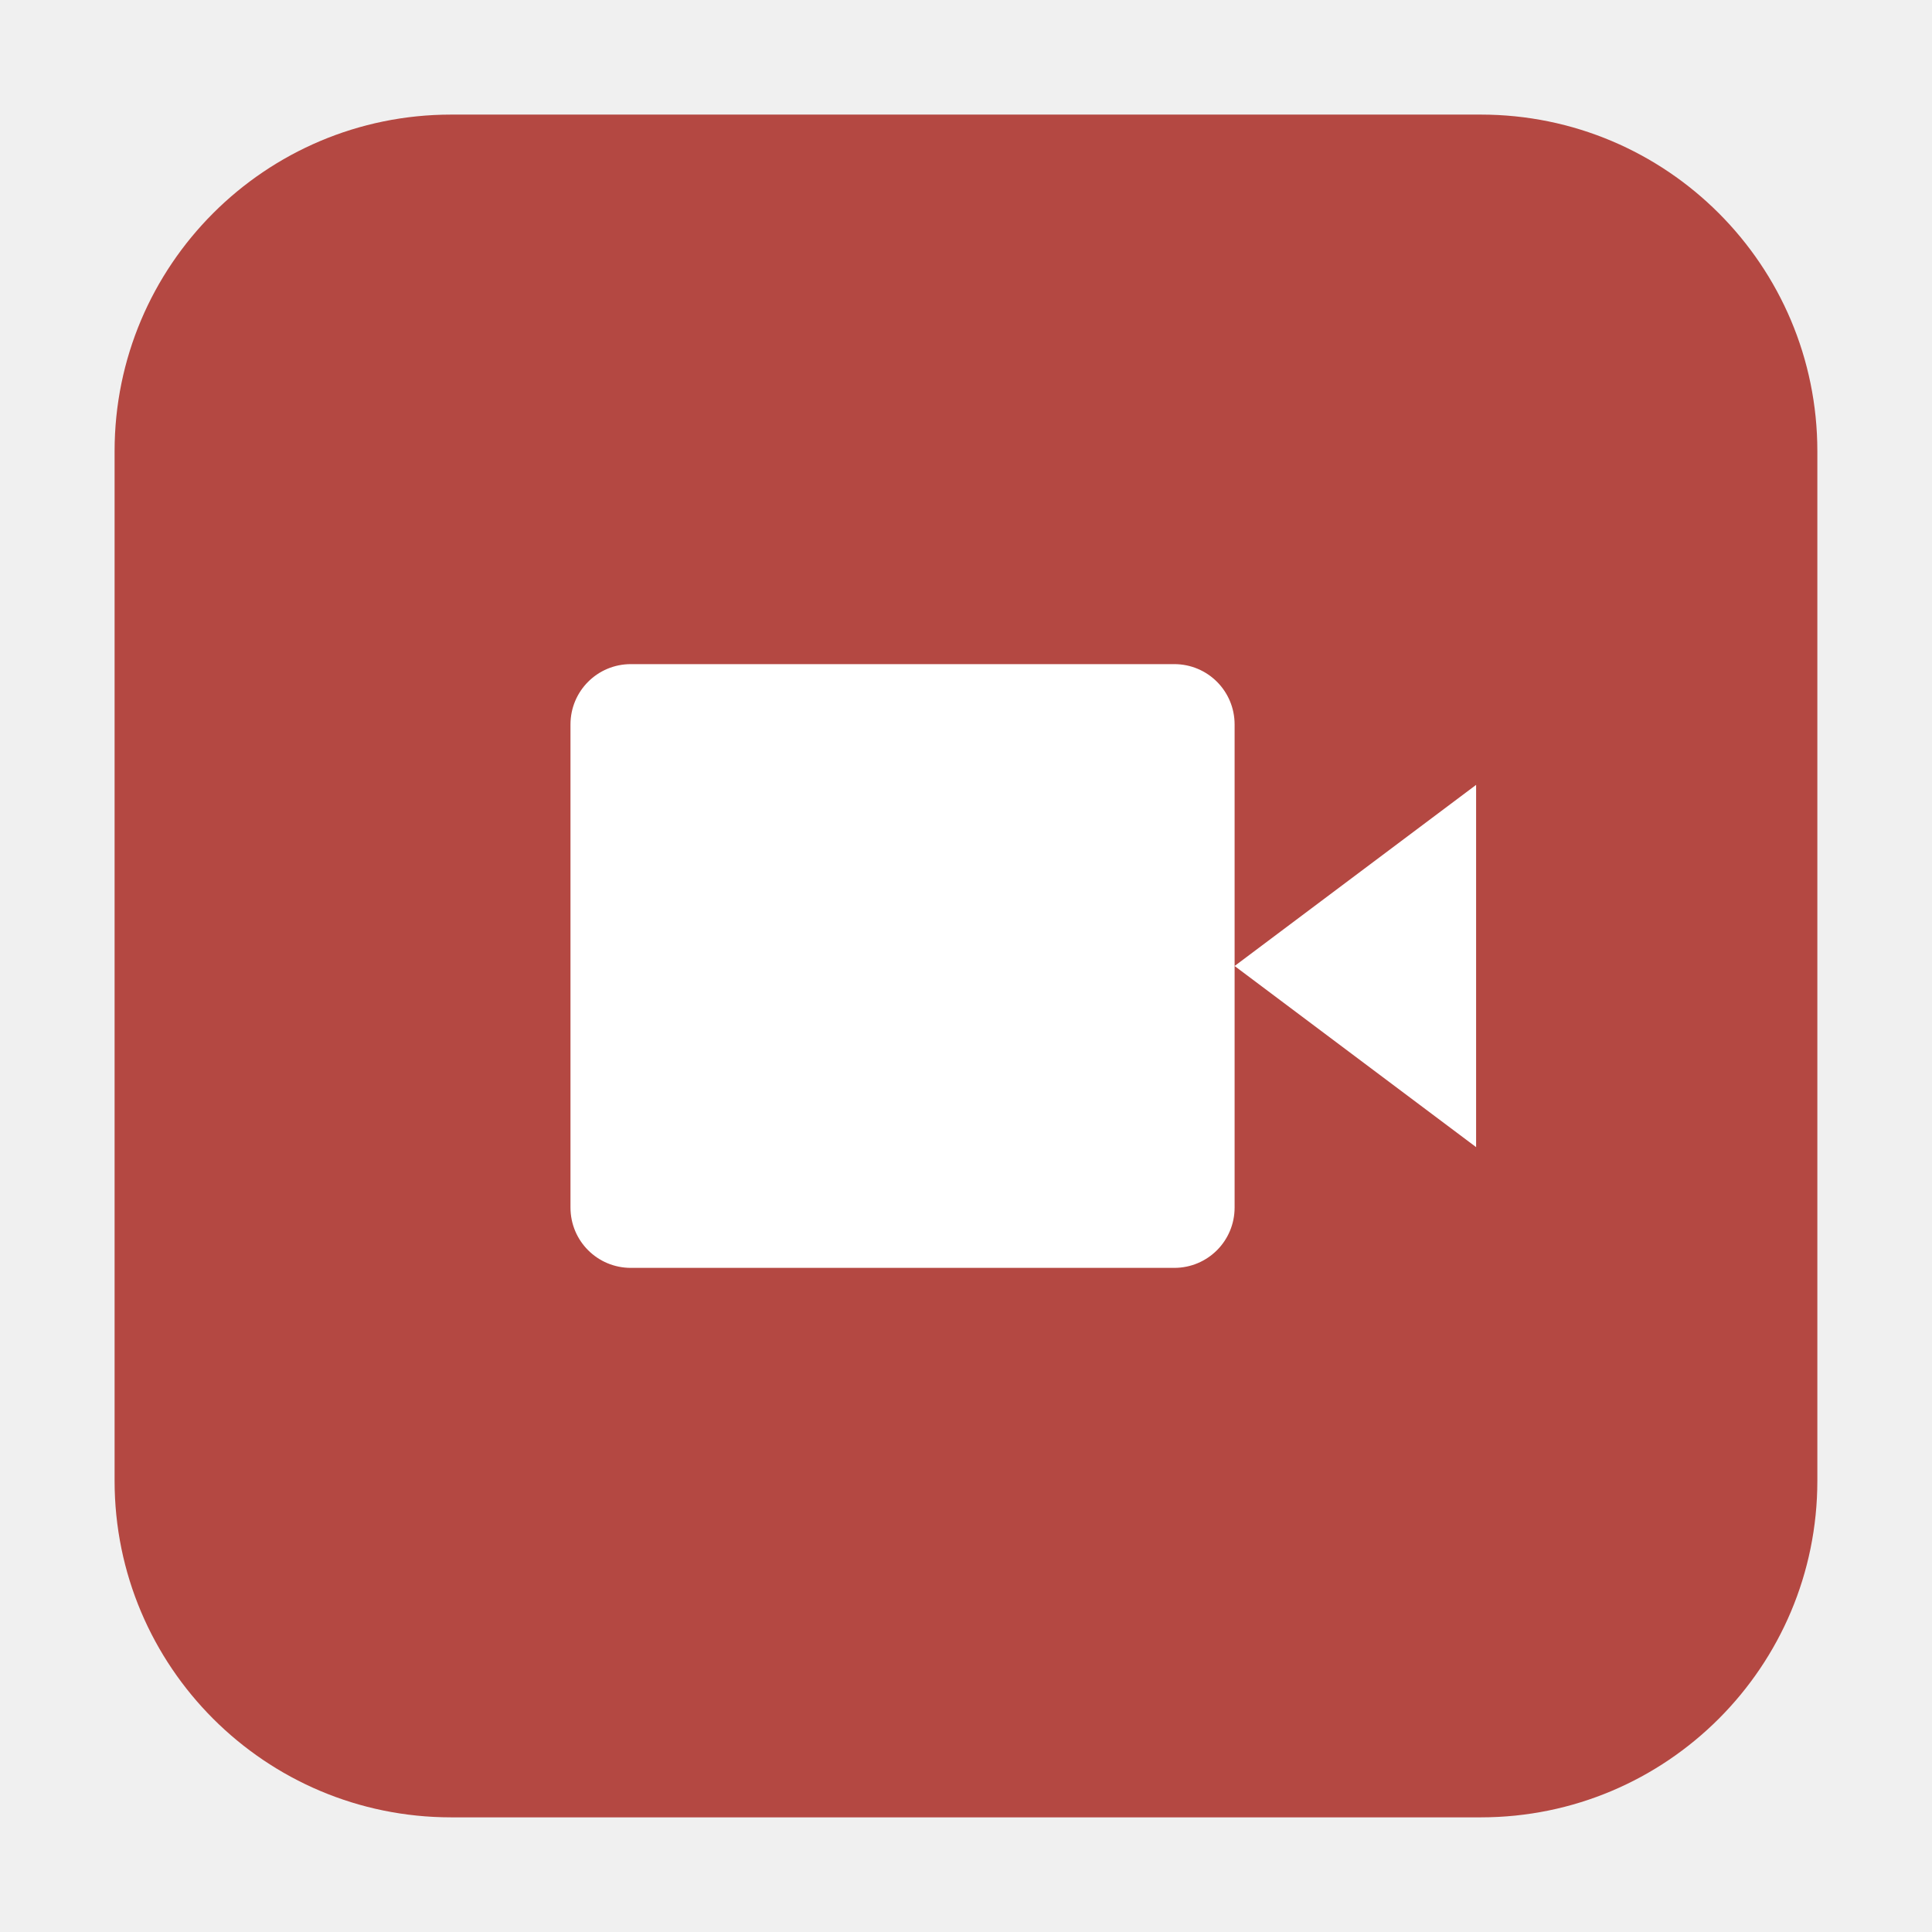
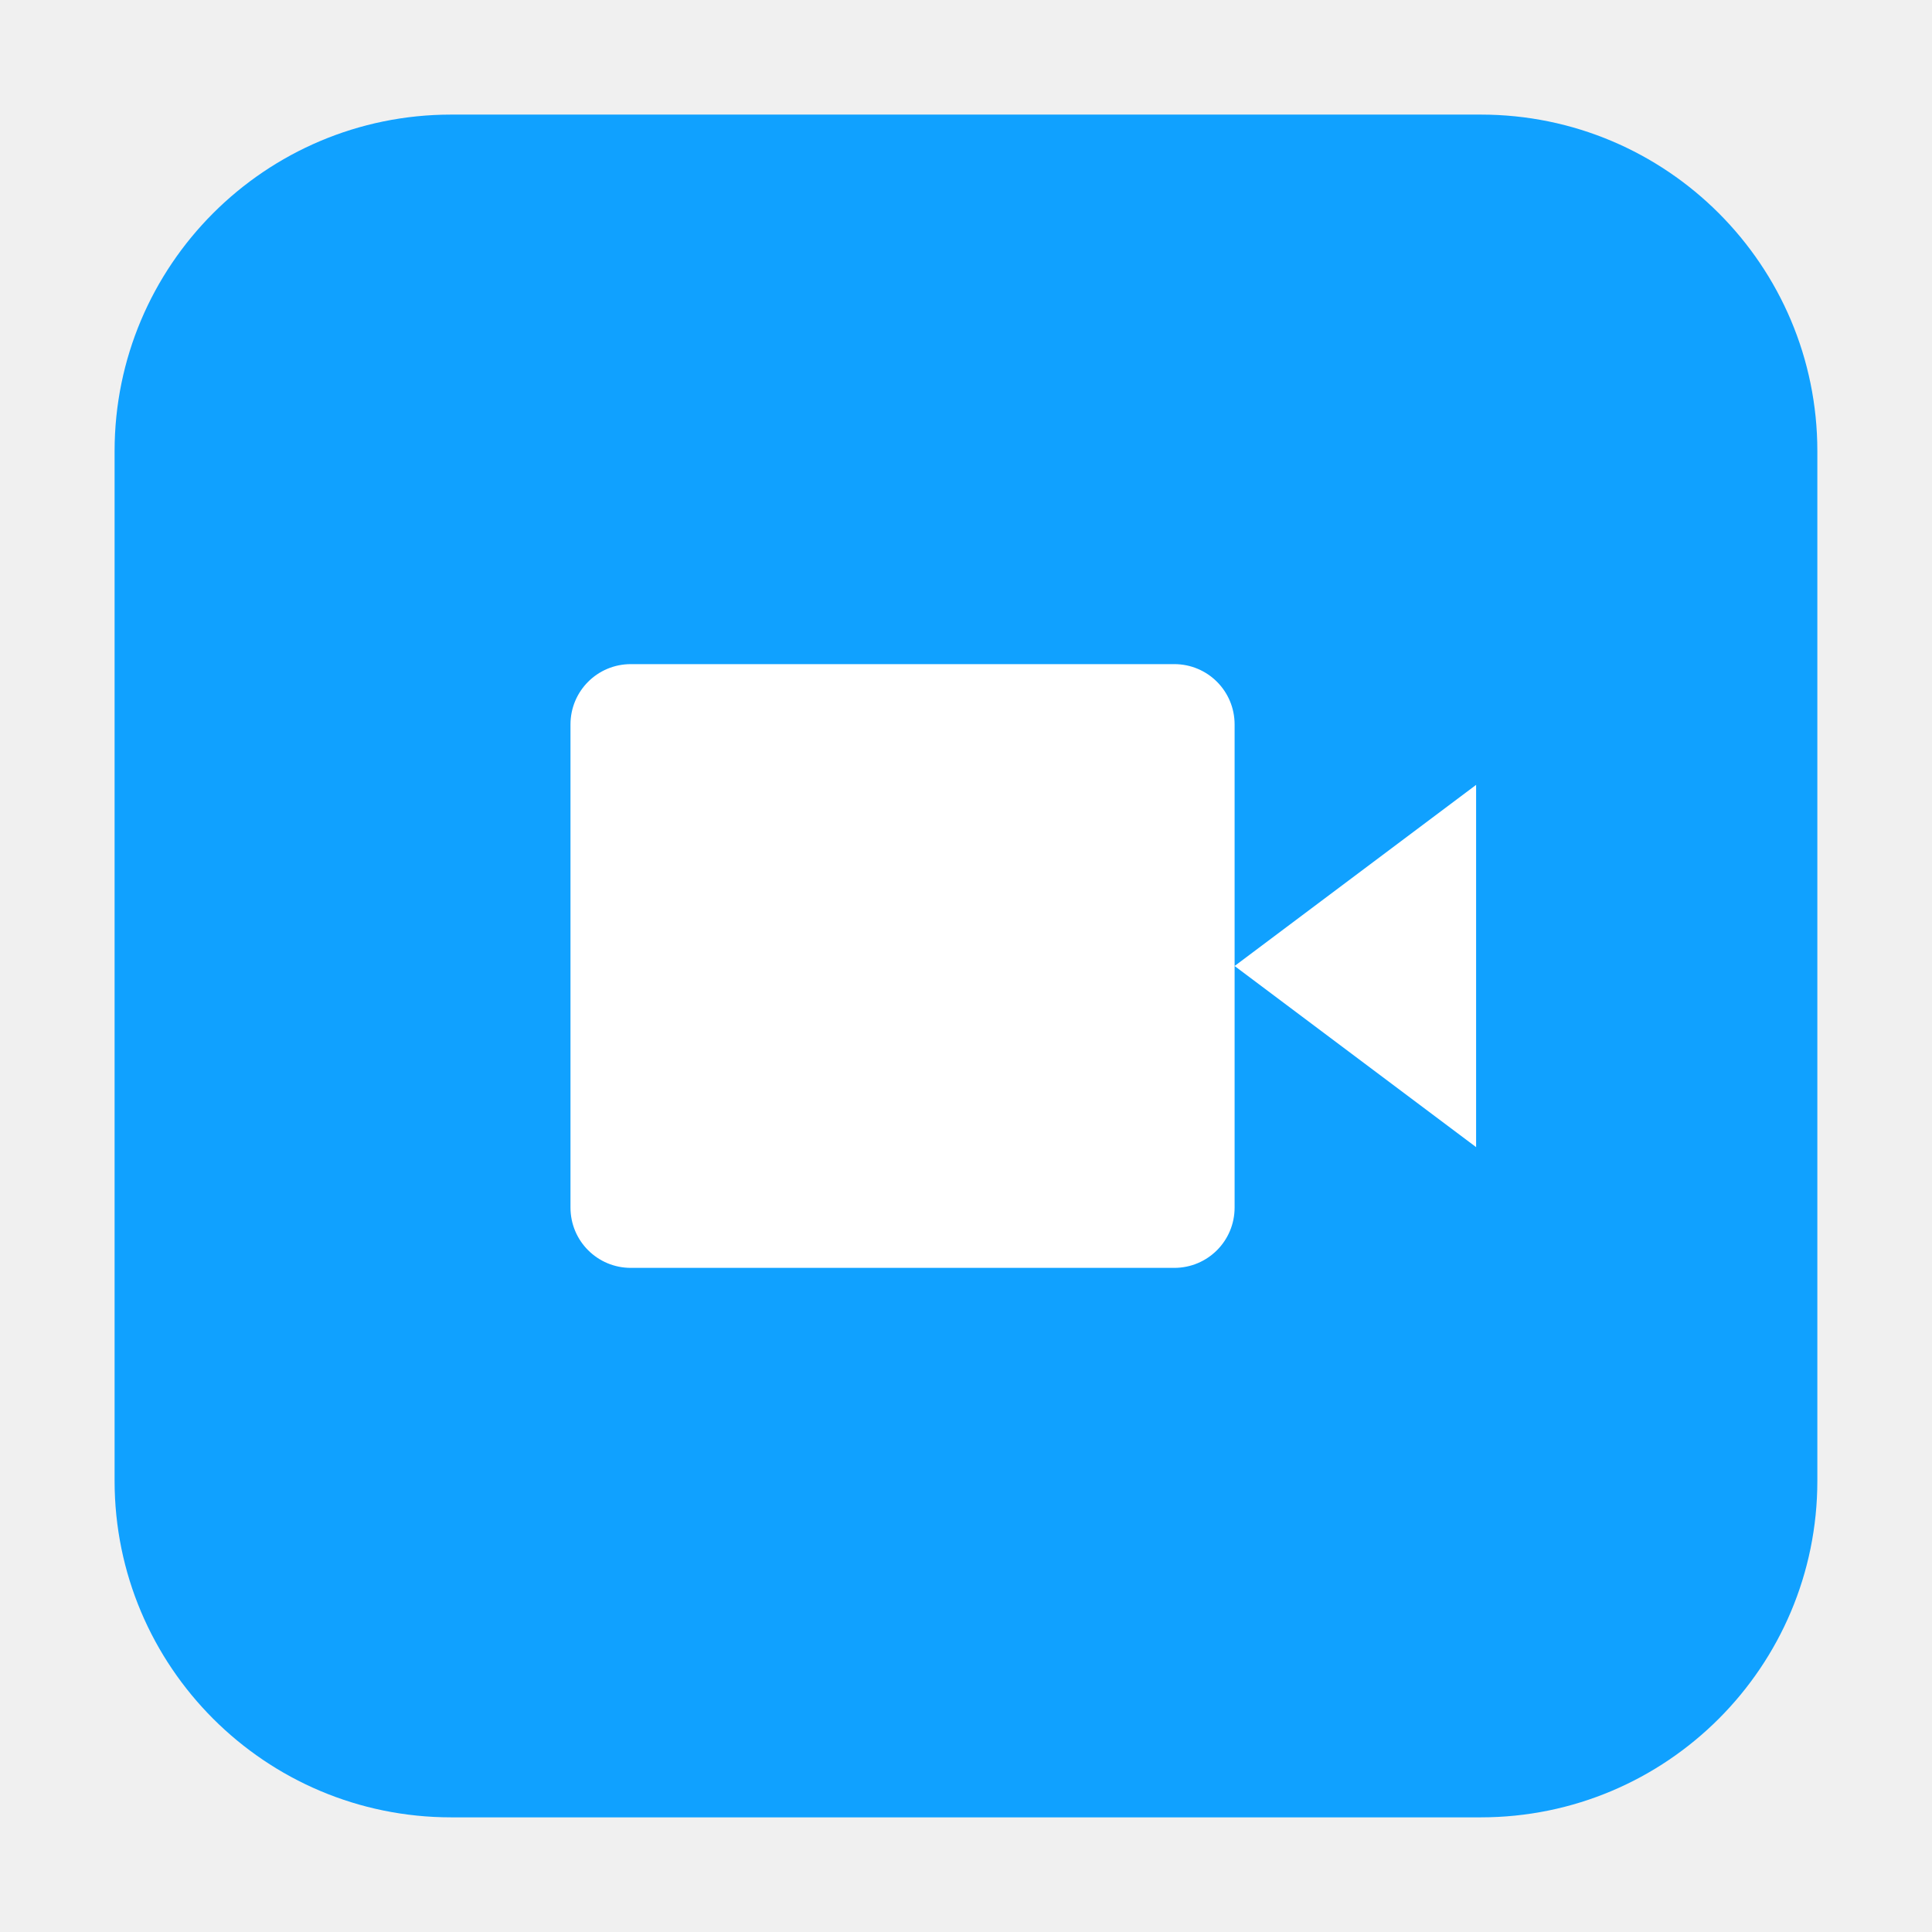
<svg xmlns="http://www.w3.org/2000/svg" height="32" width="32" version="1" id="svg12">
  <defs id="defs16" />
-   <rect style="opacity:1;fill:#b44842;fill-opacity:1;fill-rule:evenodd;stroke:none;stroke-width:1.035;stroke-linecap:round;stroke-linejoin:bevel;stroke-miterlimit:4;stroke-dasharray:none;stroke-dashoffset:0;stroke-opacity:1" id="rect4497-3" width="28.203" height="28.203" x="1.898" y="1.898" ry="5.575" />
+   <rect style="opacity:1;fill:#10a1ff;fill-opacity:1;fill-rule:evenodd;stroke:none;stroke-width:1.035;stroke-linecap:round;stroke-linejoin:bevel;stroke-miterlimit:4;stroke-dasharray:none;stroke-dashoffset:0;stroke-opacity:1" id="rect4497-3" width="28.203" height="28.203" x="1.898" y="1.898" ry="5.575" />
  <path style="opacity:1;fill:#ffffff;enable-background:new" d="m 10.449,11 c -0.554,0 -1,0.446 -1,1 v 8 c 0,0.554 0.446,1 1,1 h 9 c 0.554,0 1,-0.446 1,-1 v -8 c 0,-0.554 -0.446,-1 -1,-1 z m 10,5 4,3 v -6 z" id="path6" />
</svg>
